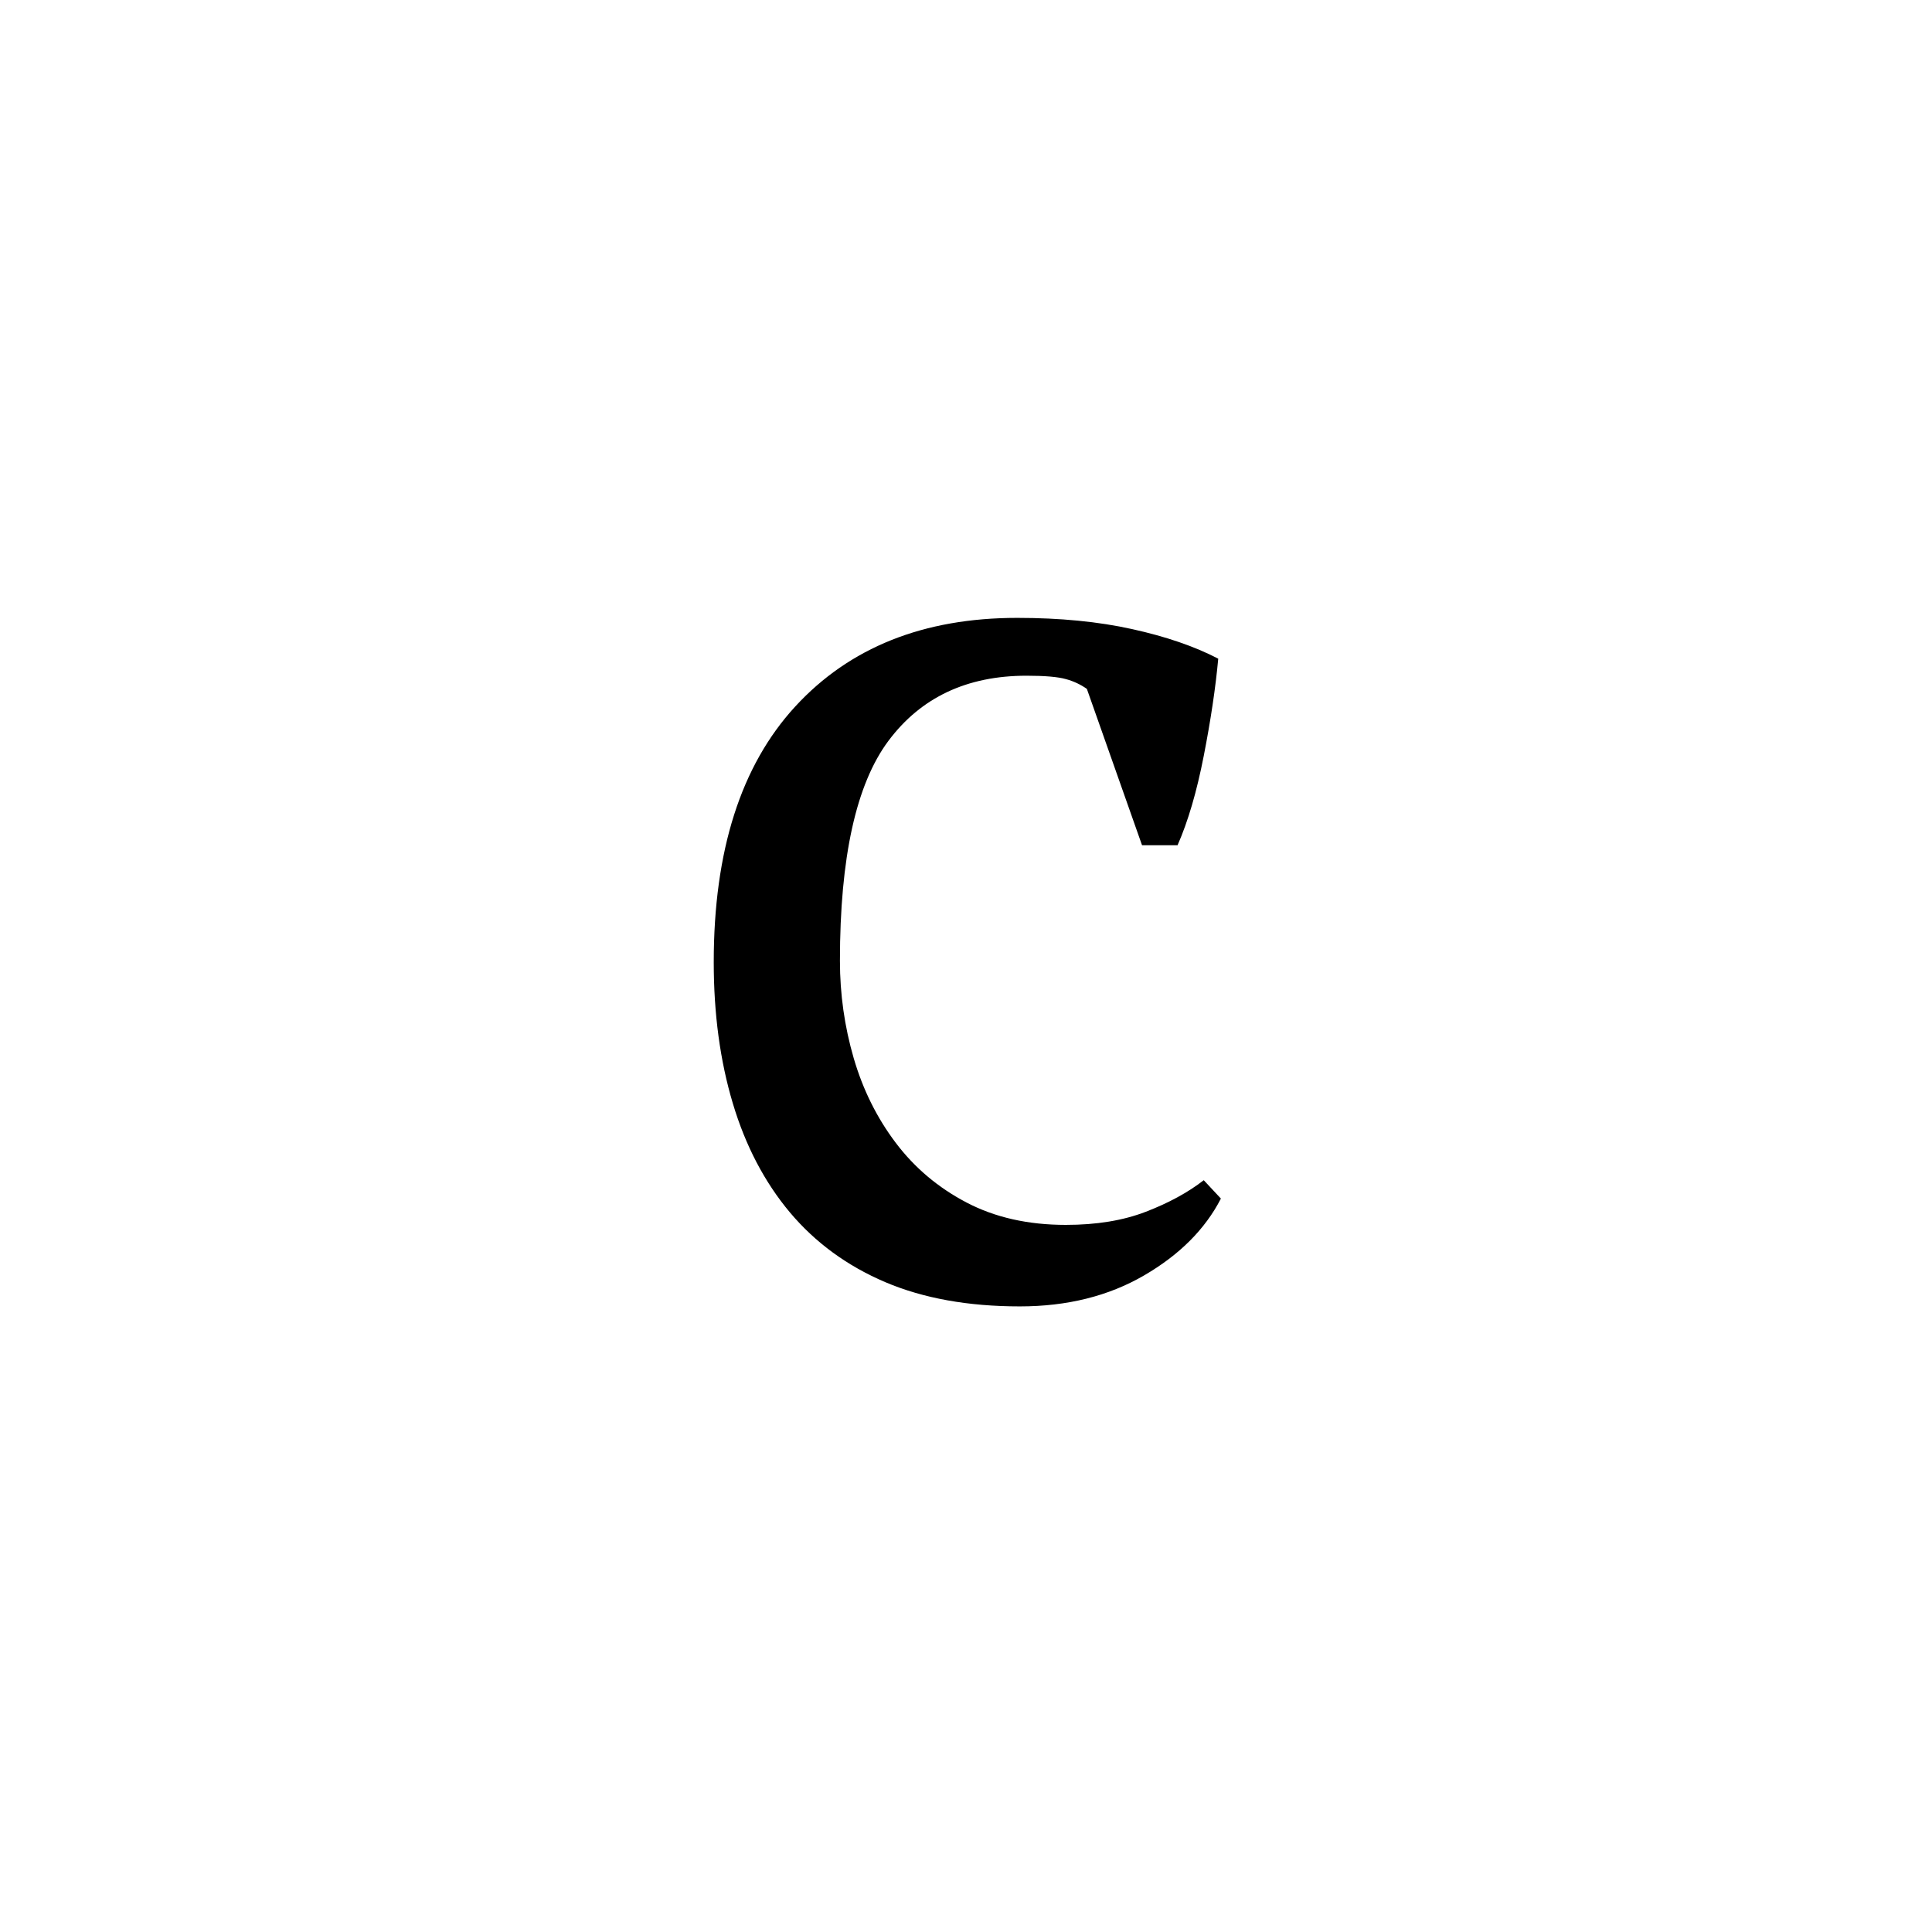
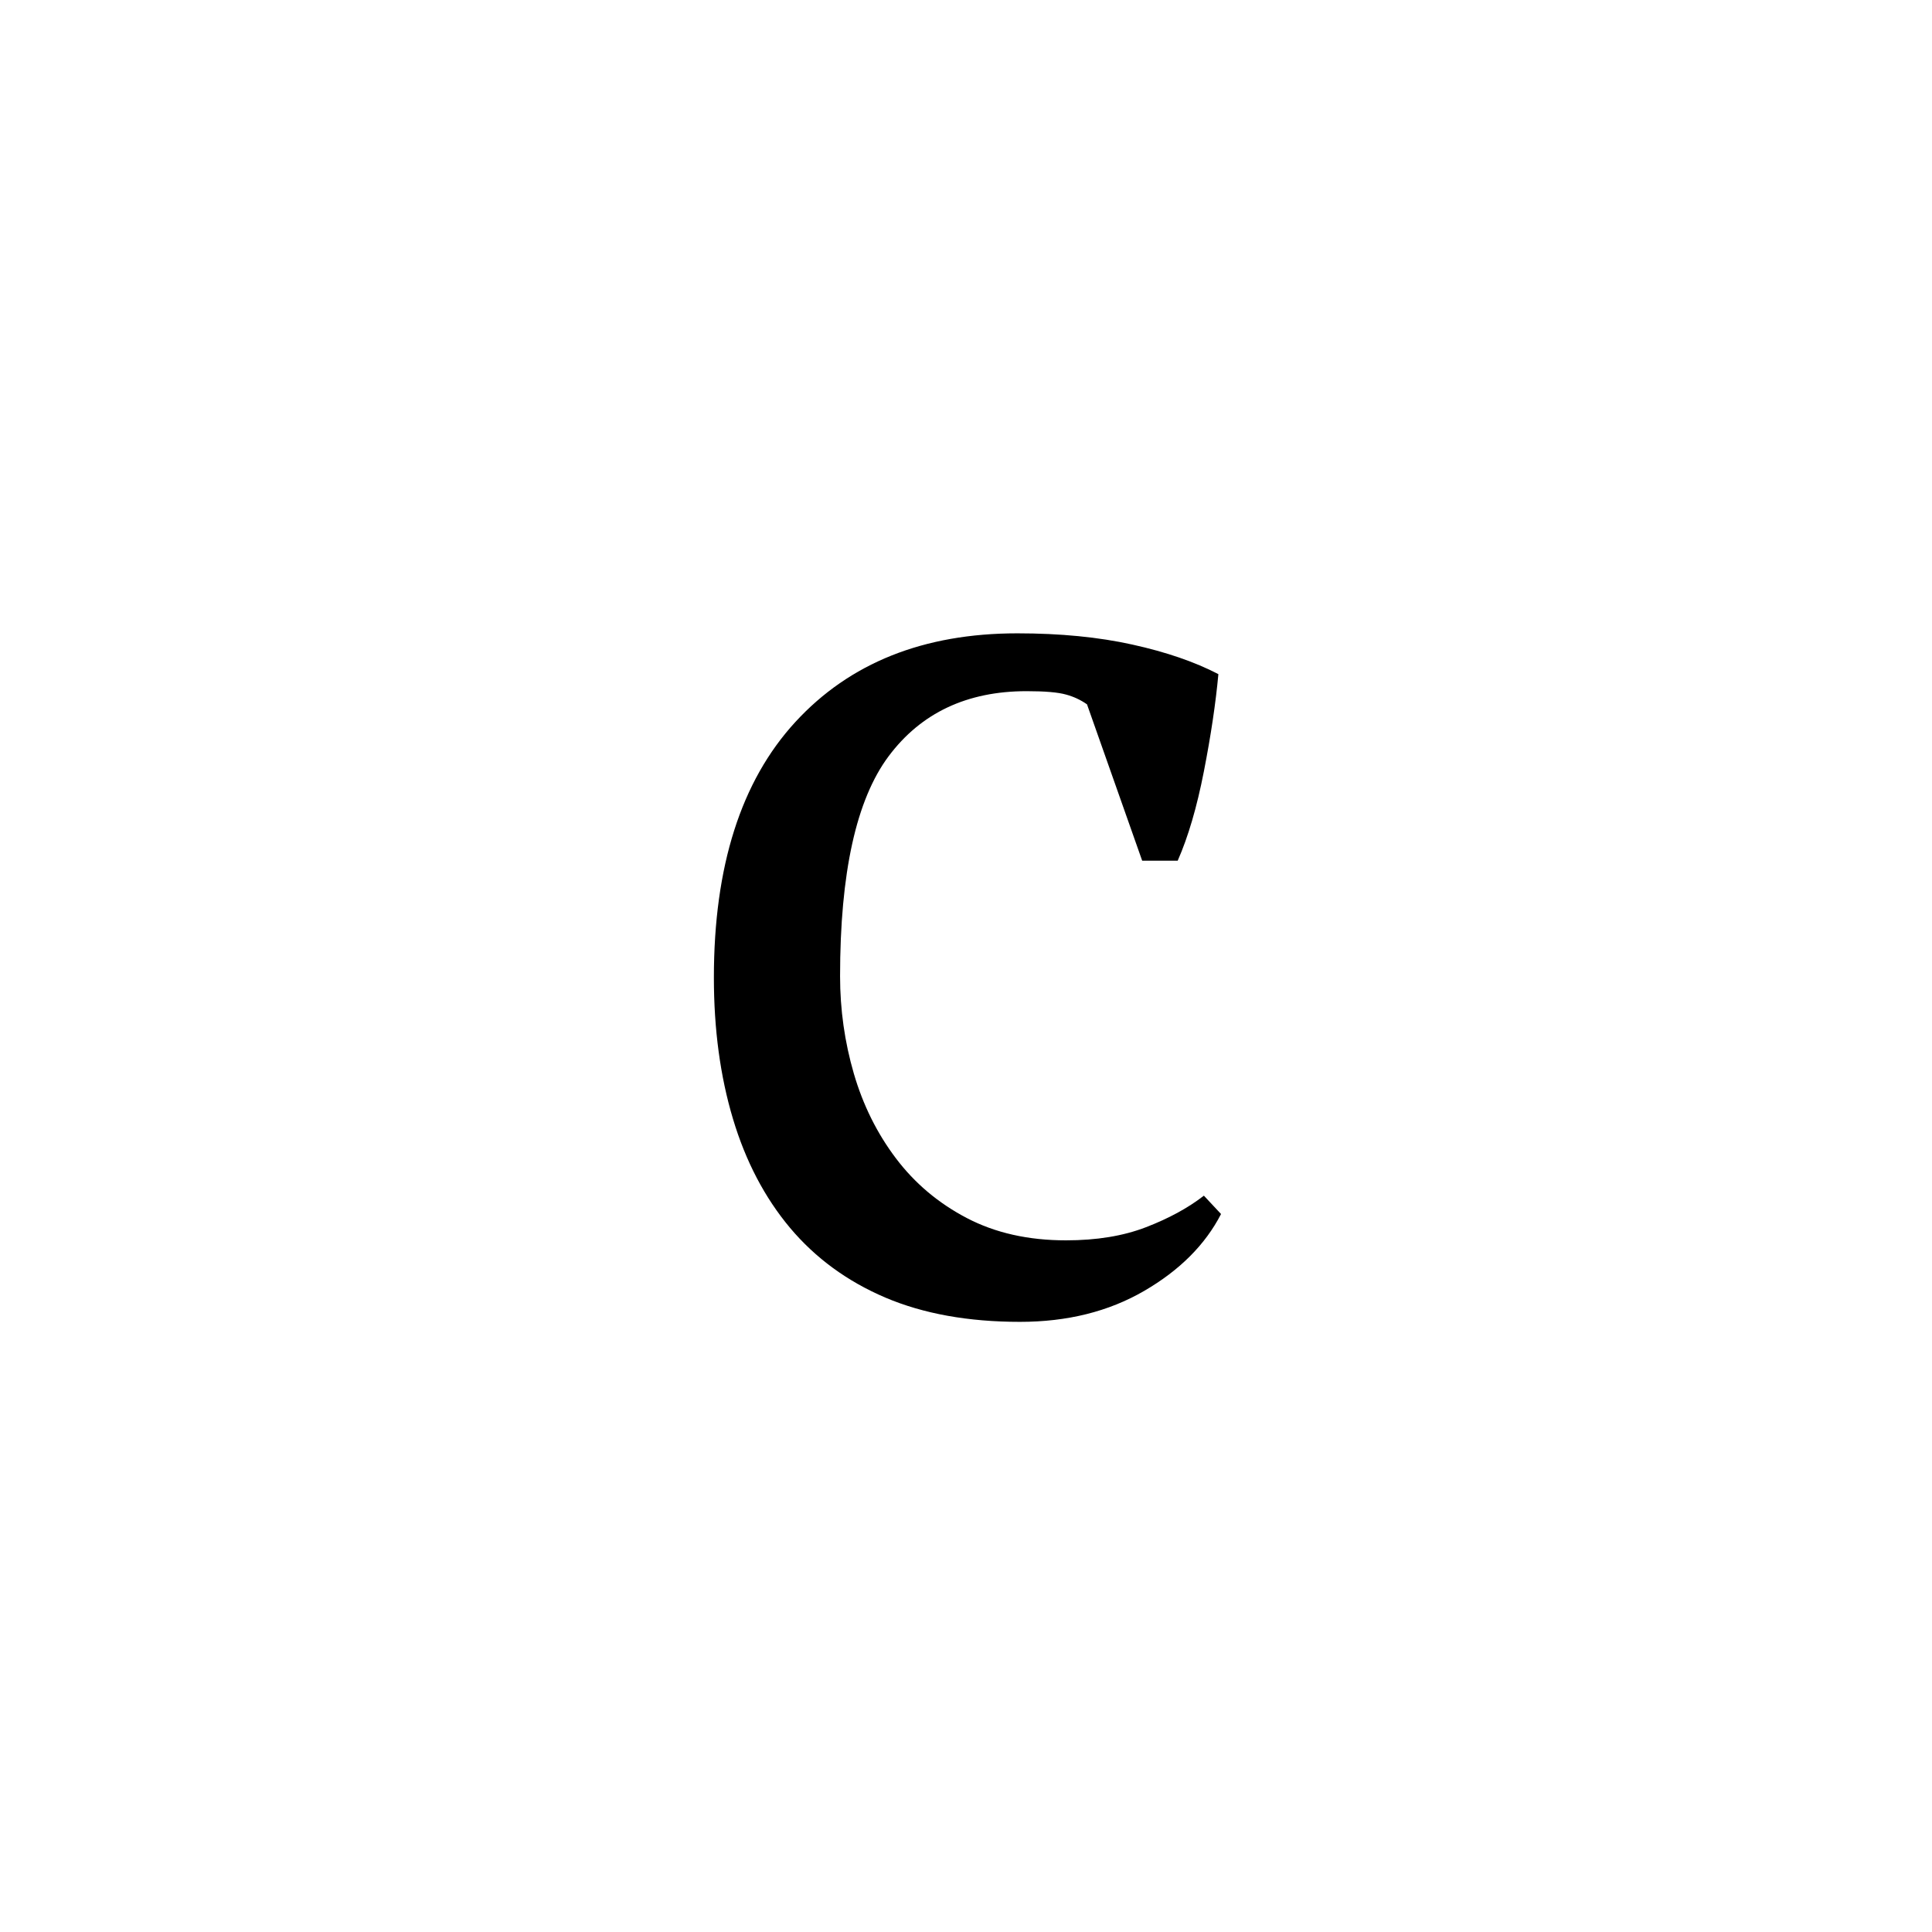
<svg xmlns="http://www.w3.org/2000/svg" xmlns:xlink="http://www.w3.org/1999/xlink" enable-background="new 0 0 250 250" height="250px" viewBox="0 0 250 250" width="250px" x="0px" xml:space="preserve" y="0px">
  <defs>
-     <symbol id="92211fcea" overflow="visible">
+     <symbol id="343fb54ba" overflow="visible">
      <path d="M72.594-11.906c-2.043 3.969-5.36 7.289-9.953 9.953-4.586 2.664-9.938 4-16.063 4-6.687 0-12.496-1.047-17.422-3.14-4.93-2.102-9.039-5.11-12.328-9.016-3.281-3.914-5.746-8.618-7.39-14.11-1.649-5.5-2.47-11.593-2.47-18.281 0-14.395 3.509-25.414 10.532-33.063 7.031-7.656 16.61-11.484 28.734-11.484 5.551 0 10.508.484 14.875 1.453 4.364.961 8.078 2.235 11.141 3.828-.344 3.743-.969 7.934-1.875 12.579-.906 4.648-2.04 8.5-3.39 11.562H62.39L55.25-77.859a8.612 8.612 0 0 0-2.719-1.266c-1.023-.29-2.718-.438-5.093-.438-7.711 0-13.665 2.81-17.86 8.422-4.187 5.606-6.281 15.094-6.281 28.47 0 4.312.594 8.51 1.781 12.593 1.188 4.074 3 7.726 5.438 10.953 2.437 3.23 5.492 5.809 9.172 7.734C43.374-9.46 47.656-8.5 52.53-8.5c3.969 0 7.422-.566 10.36-1.703 2.945-1.133 5.441-2.492 7.484-4.078zm0 0" />
    </symbol>
  </defs>
-   <use x="85.39" xlink:href="#92211fcea" y="167" />
+   <use x="85.408" xlink:href="#343fb54ba" y="169" />
</svg>
